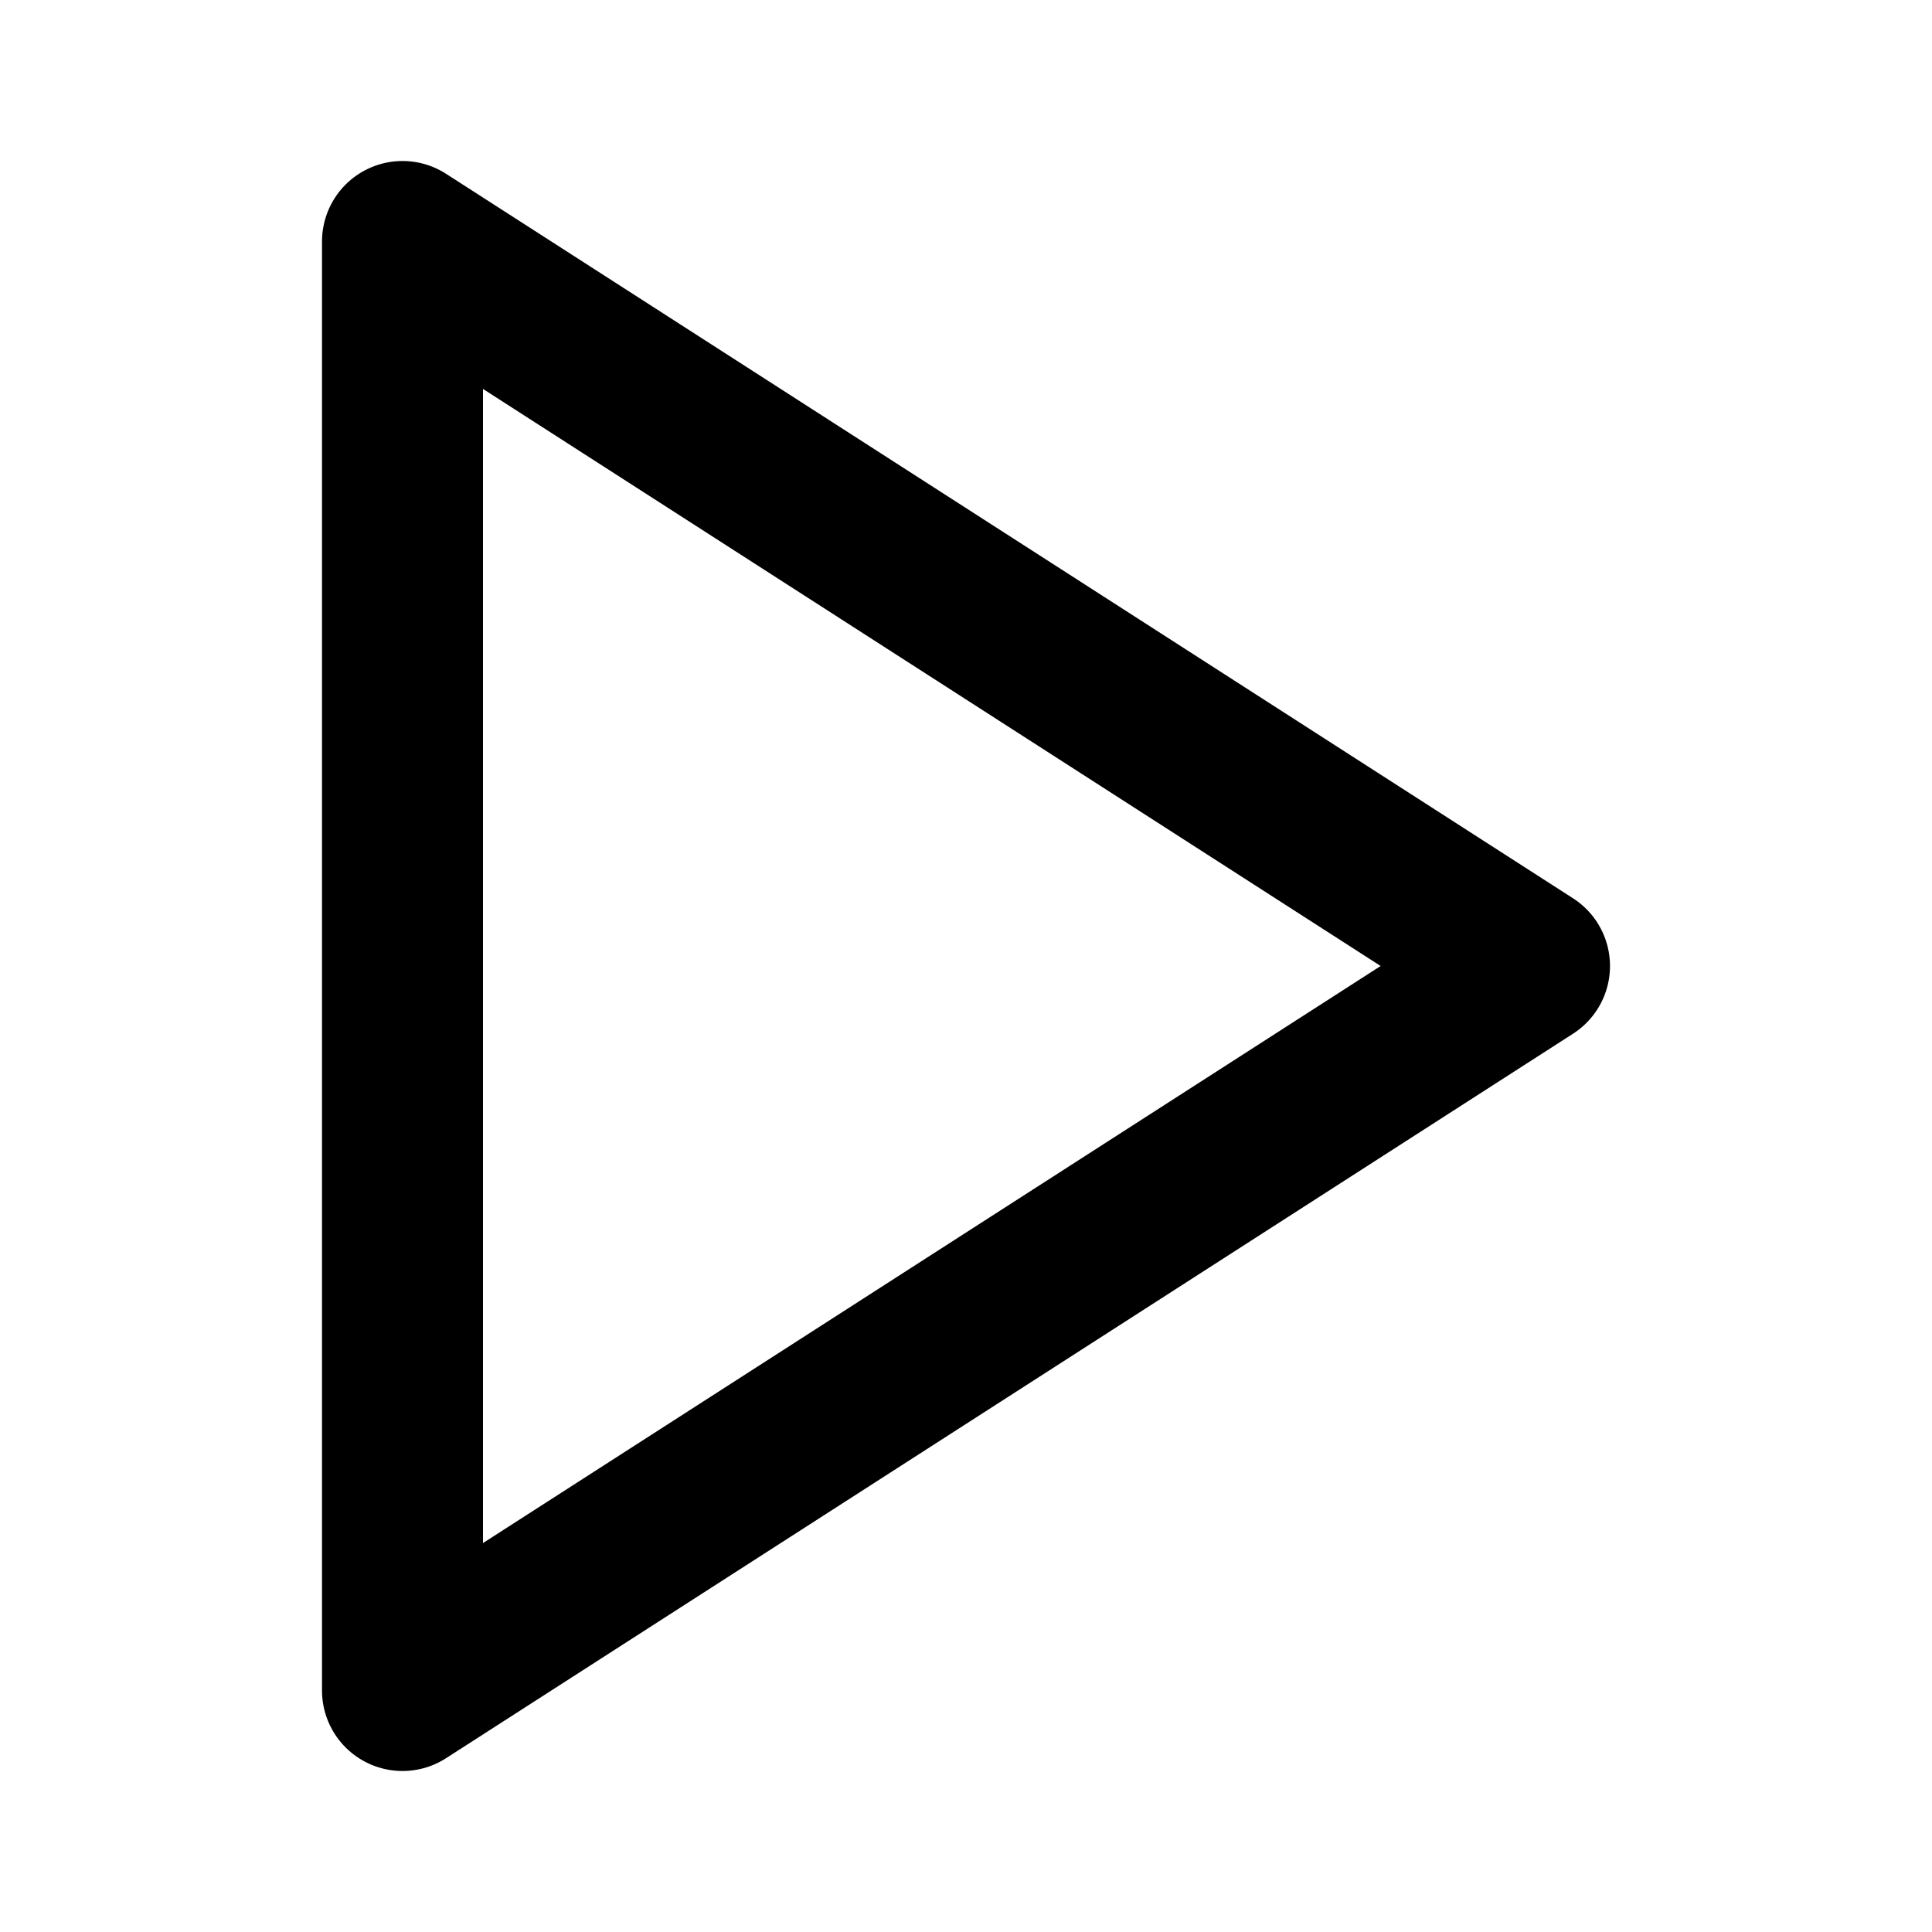
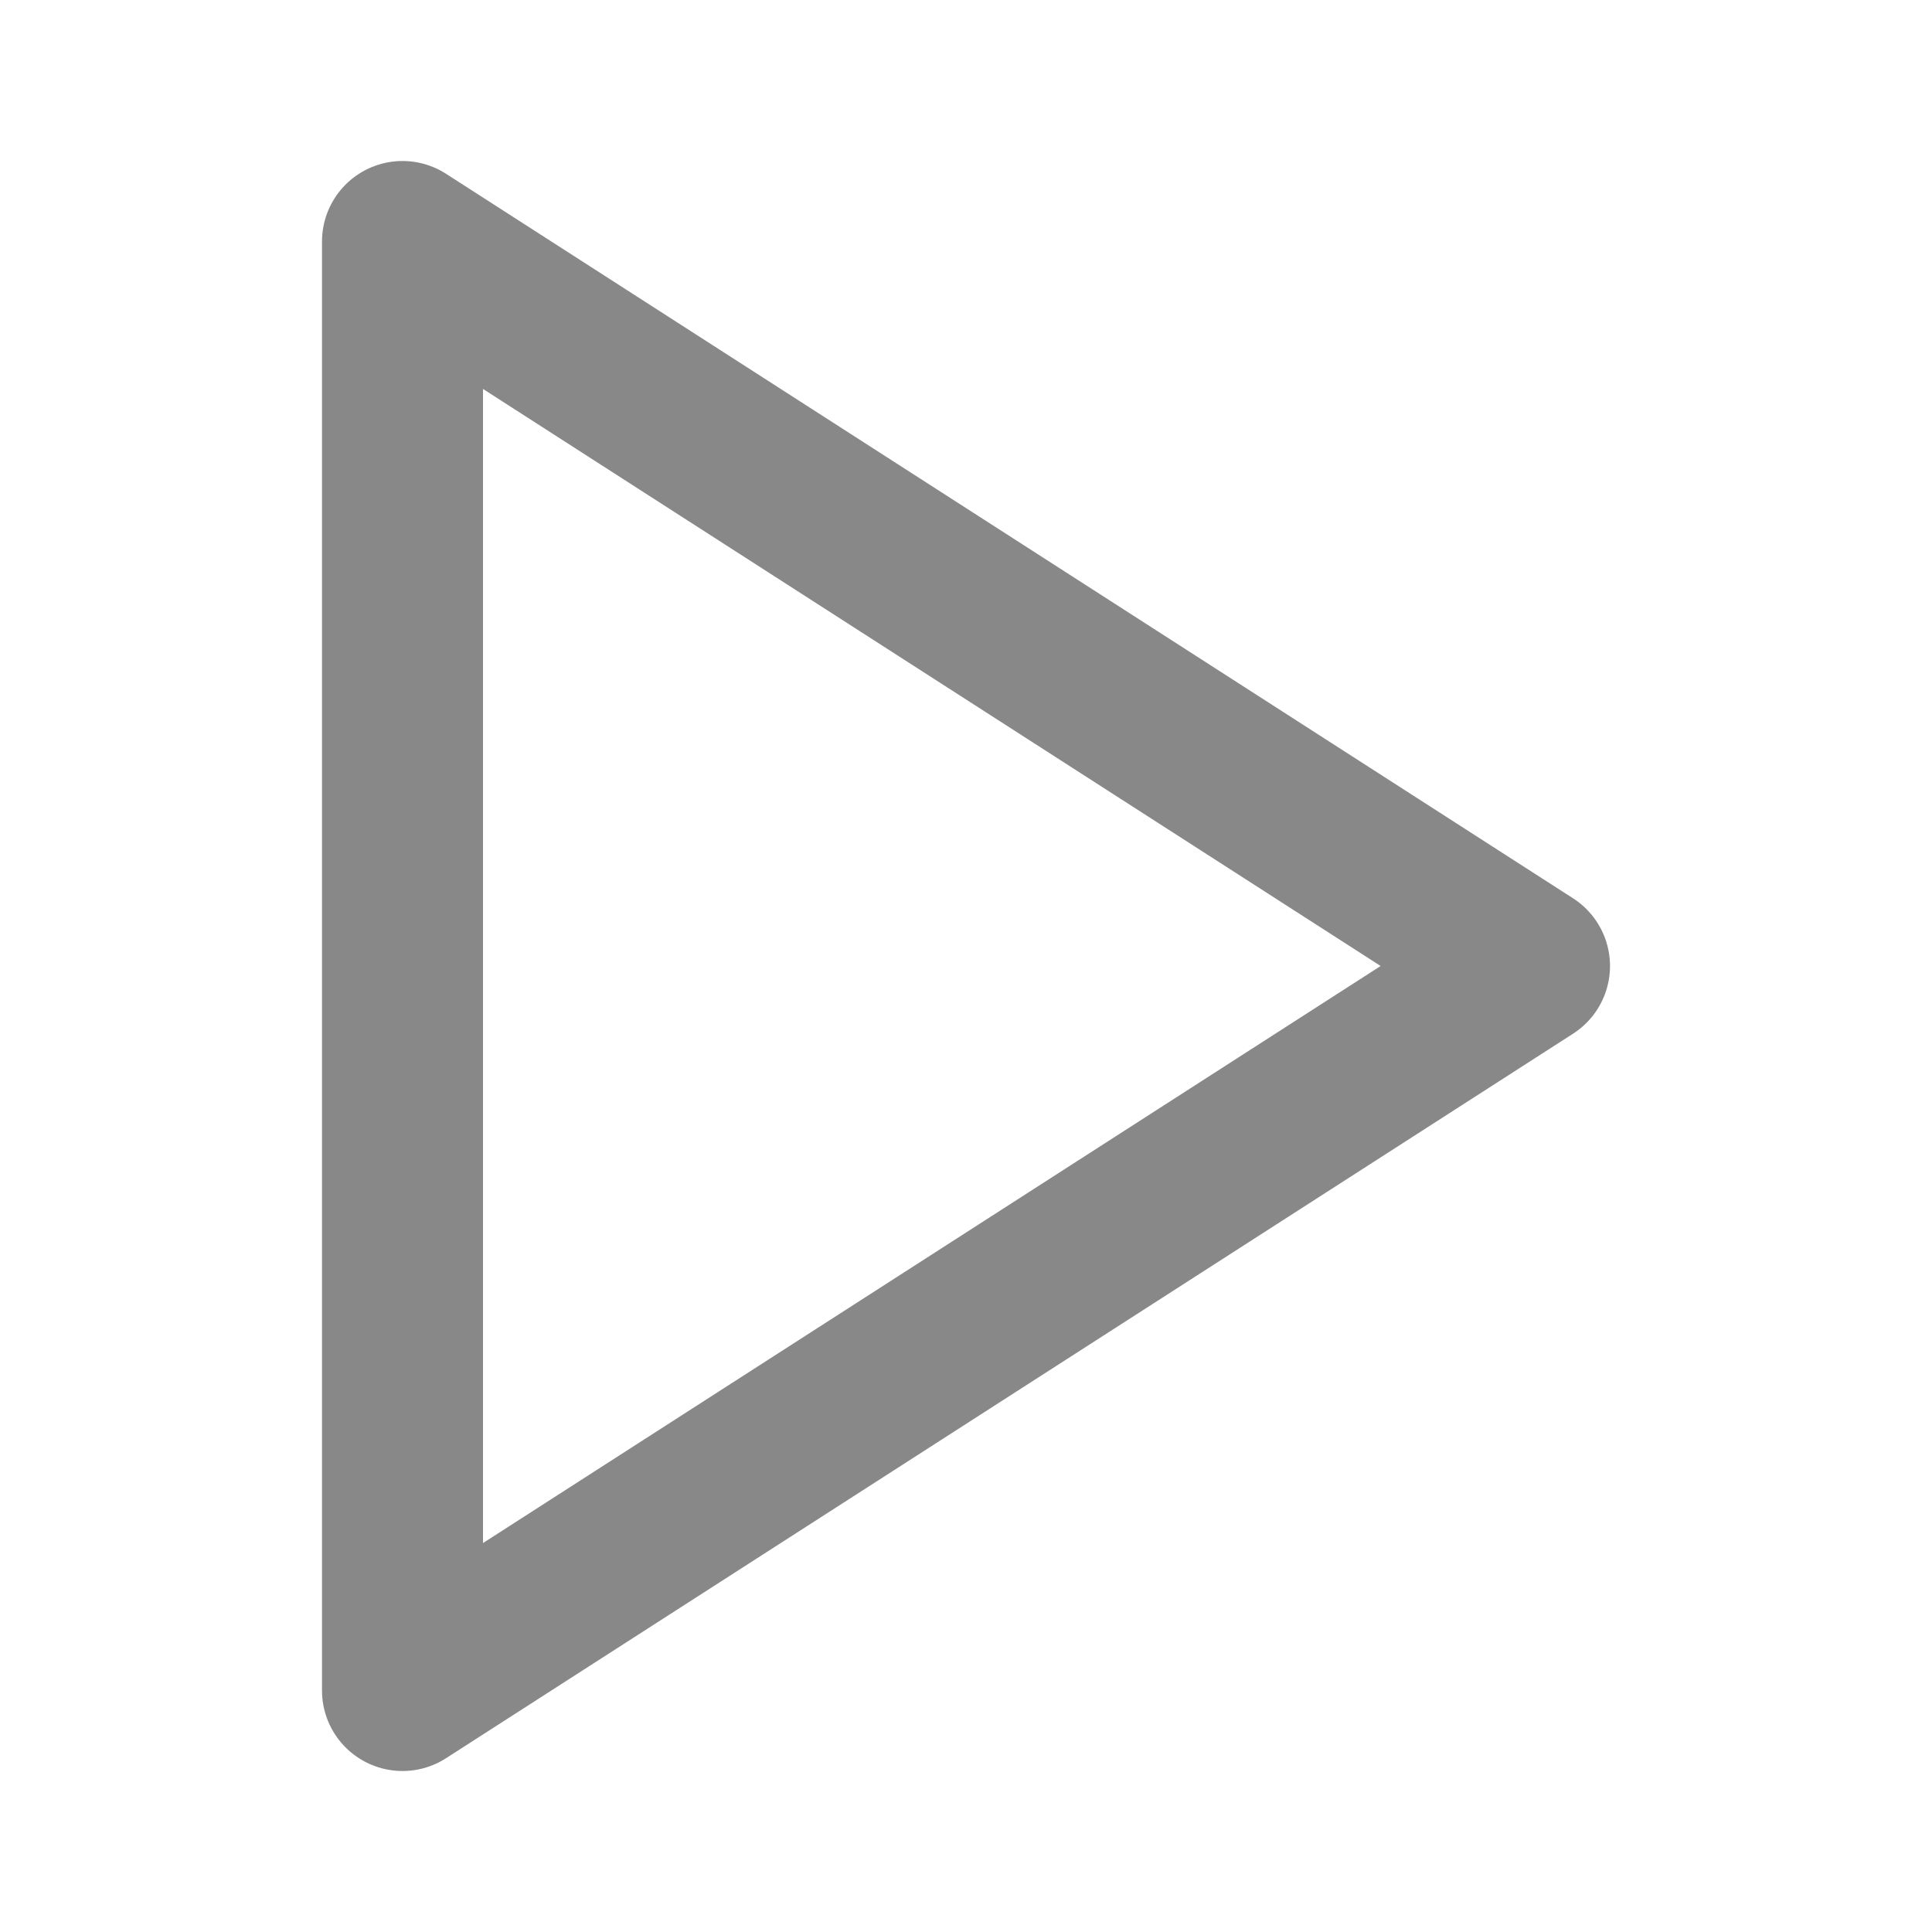
- <svg xmlns="http://www.w3.org/2000/svg" width="24" height="24" viewBox="0 0 24 24" fill="none" stroke="currentColor" stroke-width="2" stroke-linecap="round" stroke-linejoin="round" class="feather feather-play">
+ <svg xmlns="http://www.w3.org/2000/svg" width="24" height="24" viewBox="0 0 24 24" fill="none" stroke="#888" stroke-width="2" stroke-linecap="round" stroke-linejoin="round" class="feather feather-play">
  <polygon points="5 3 19 12 5 21 5 3" />
</svg>
